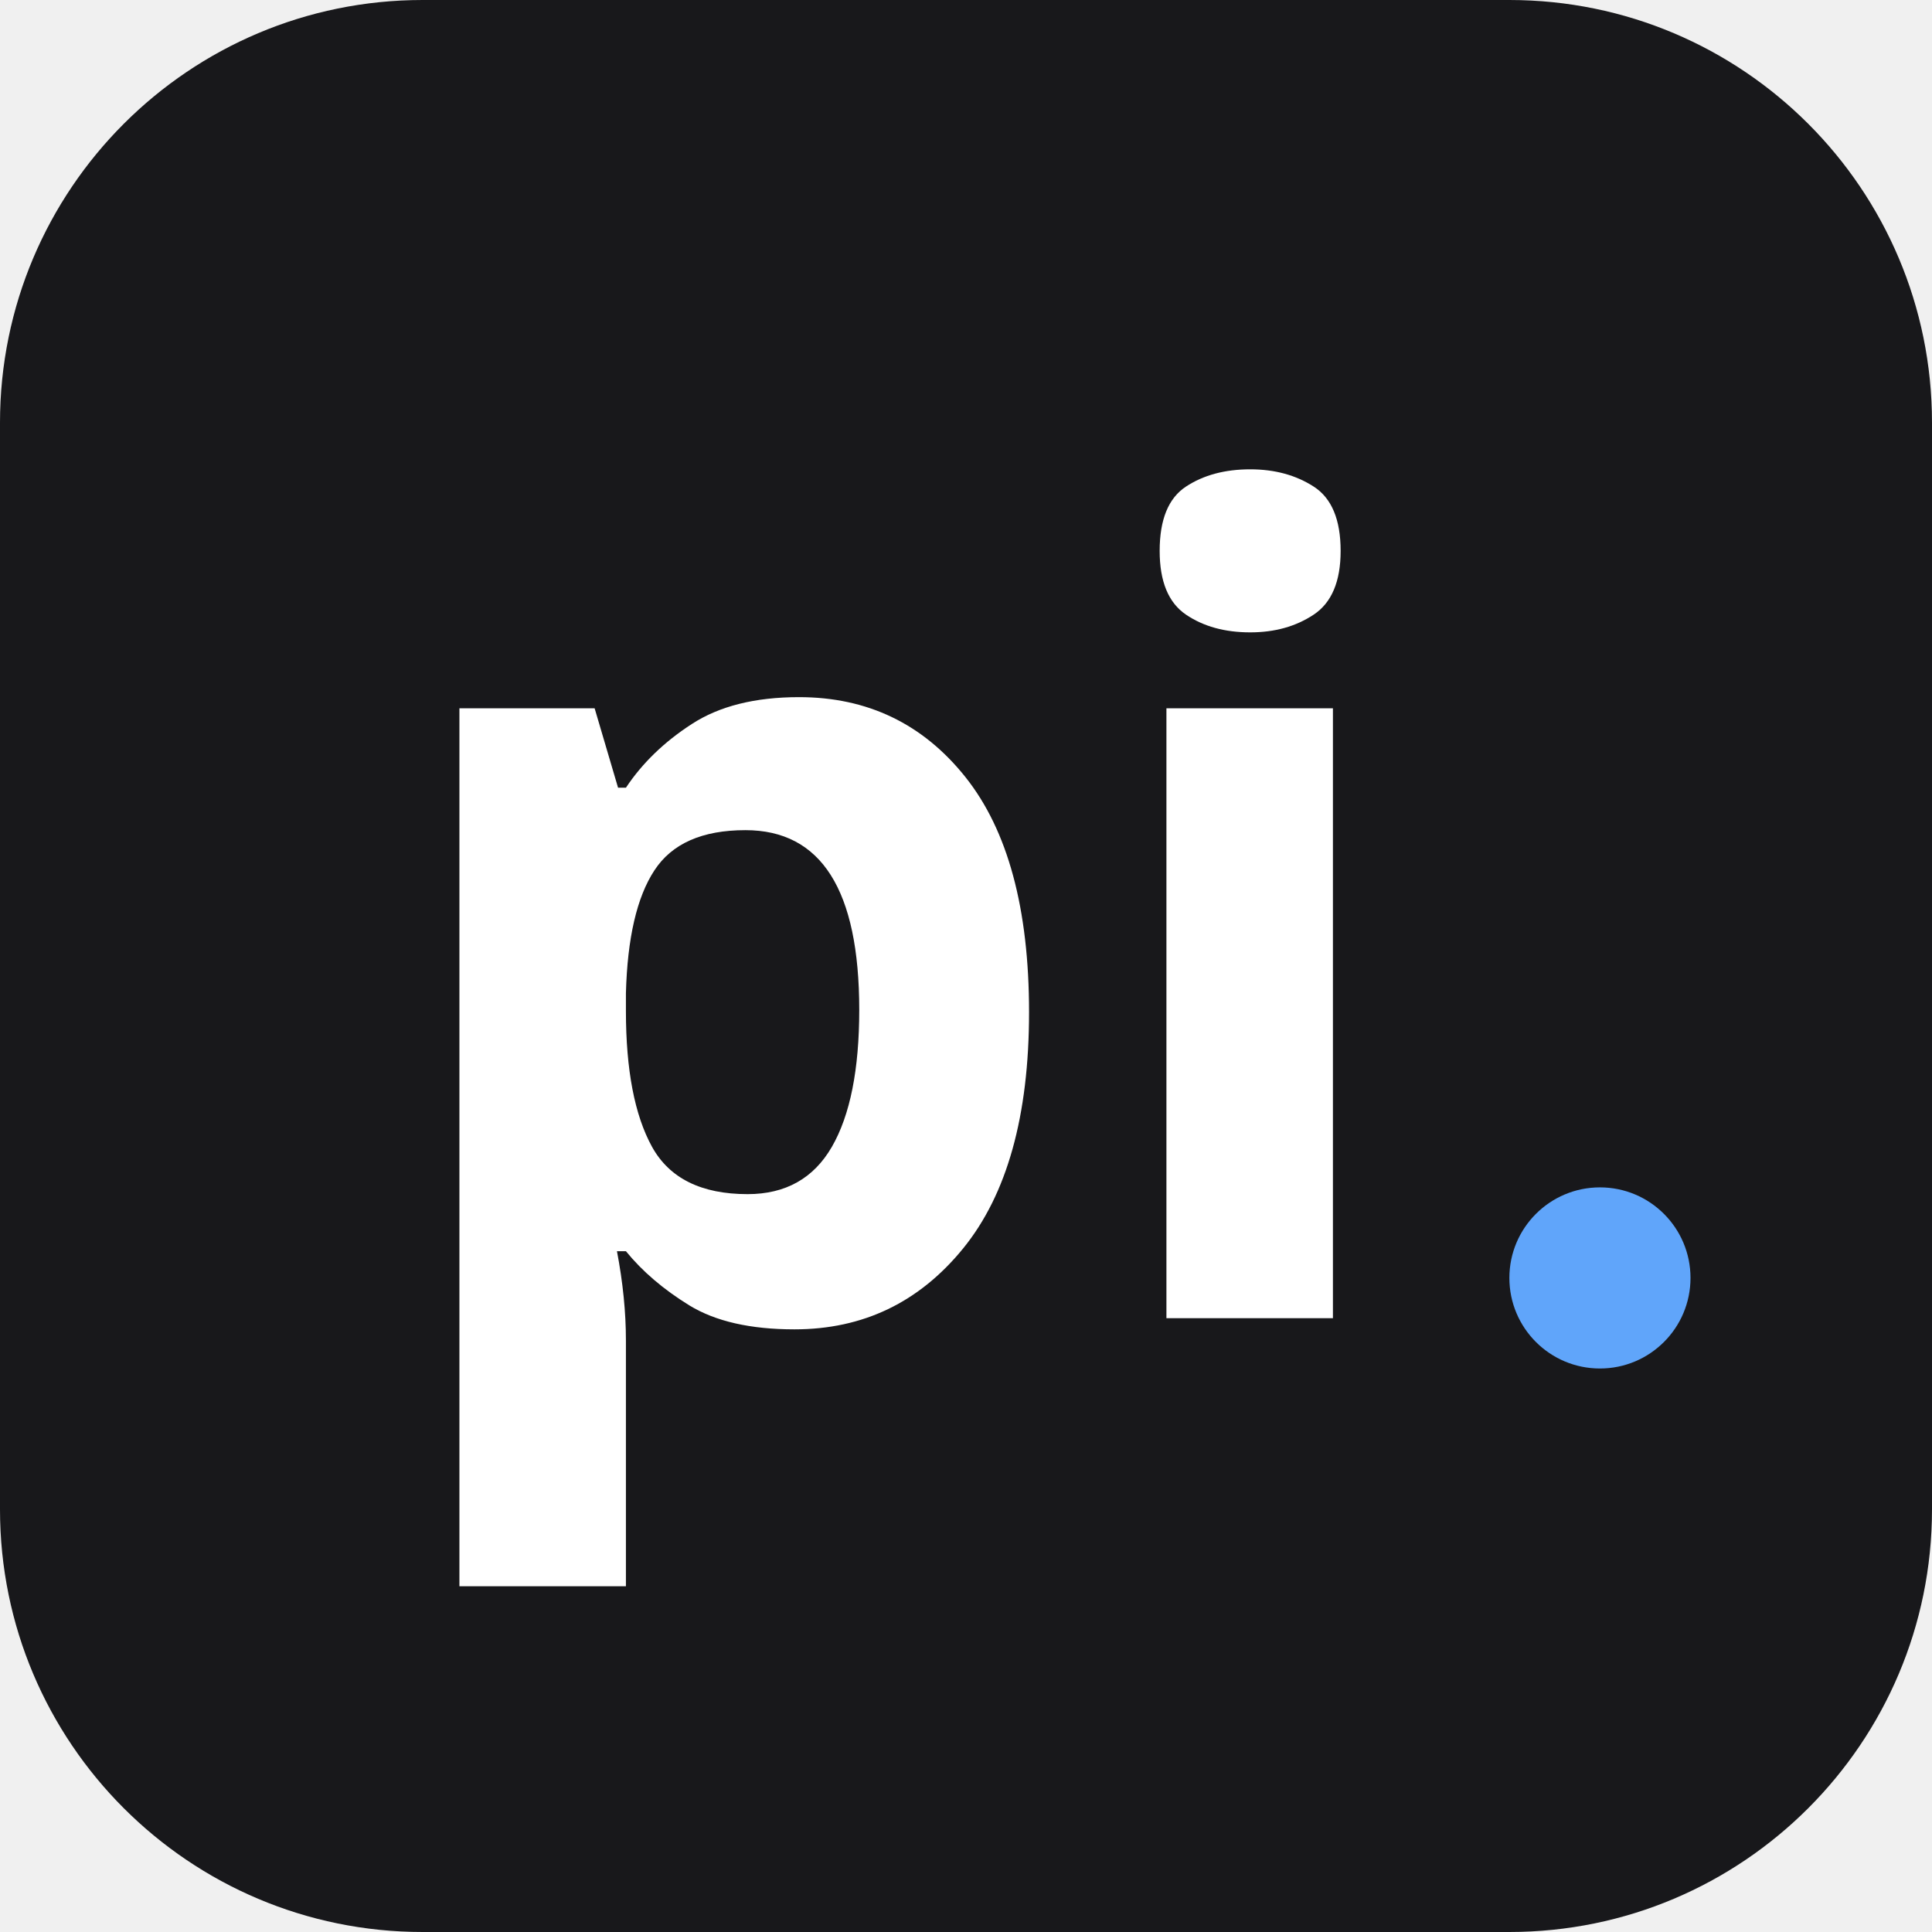
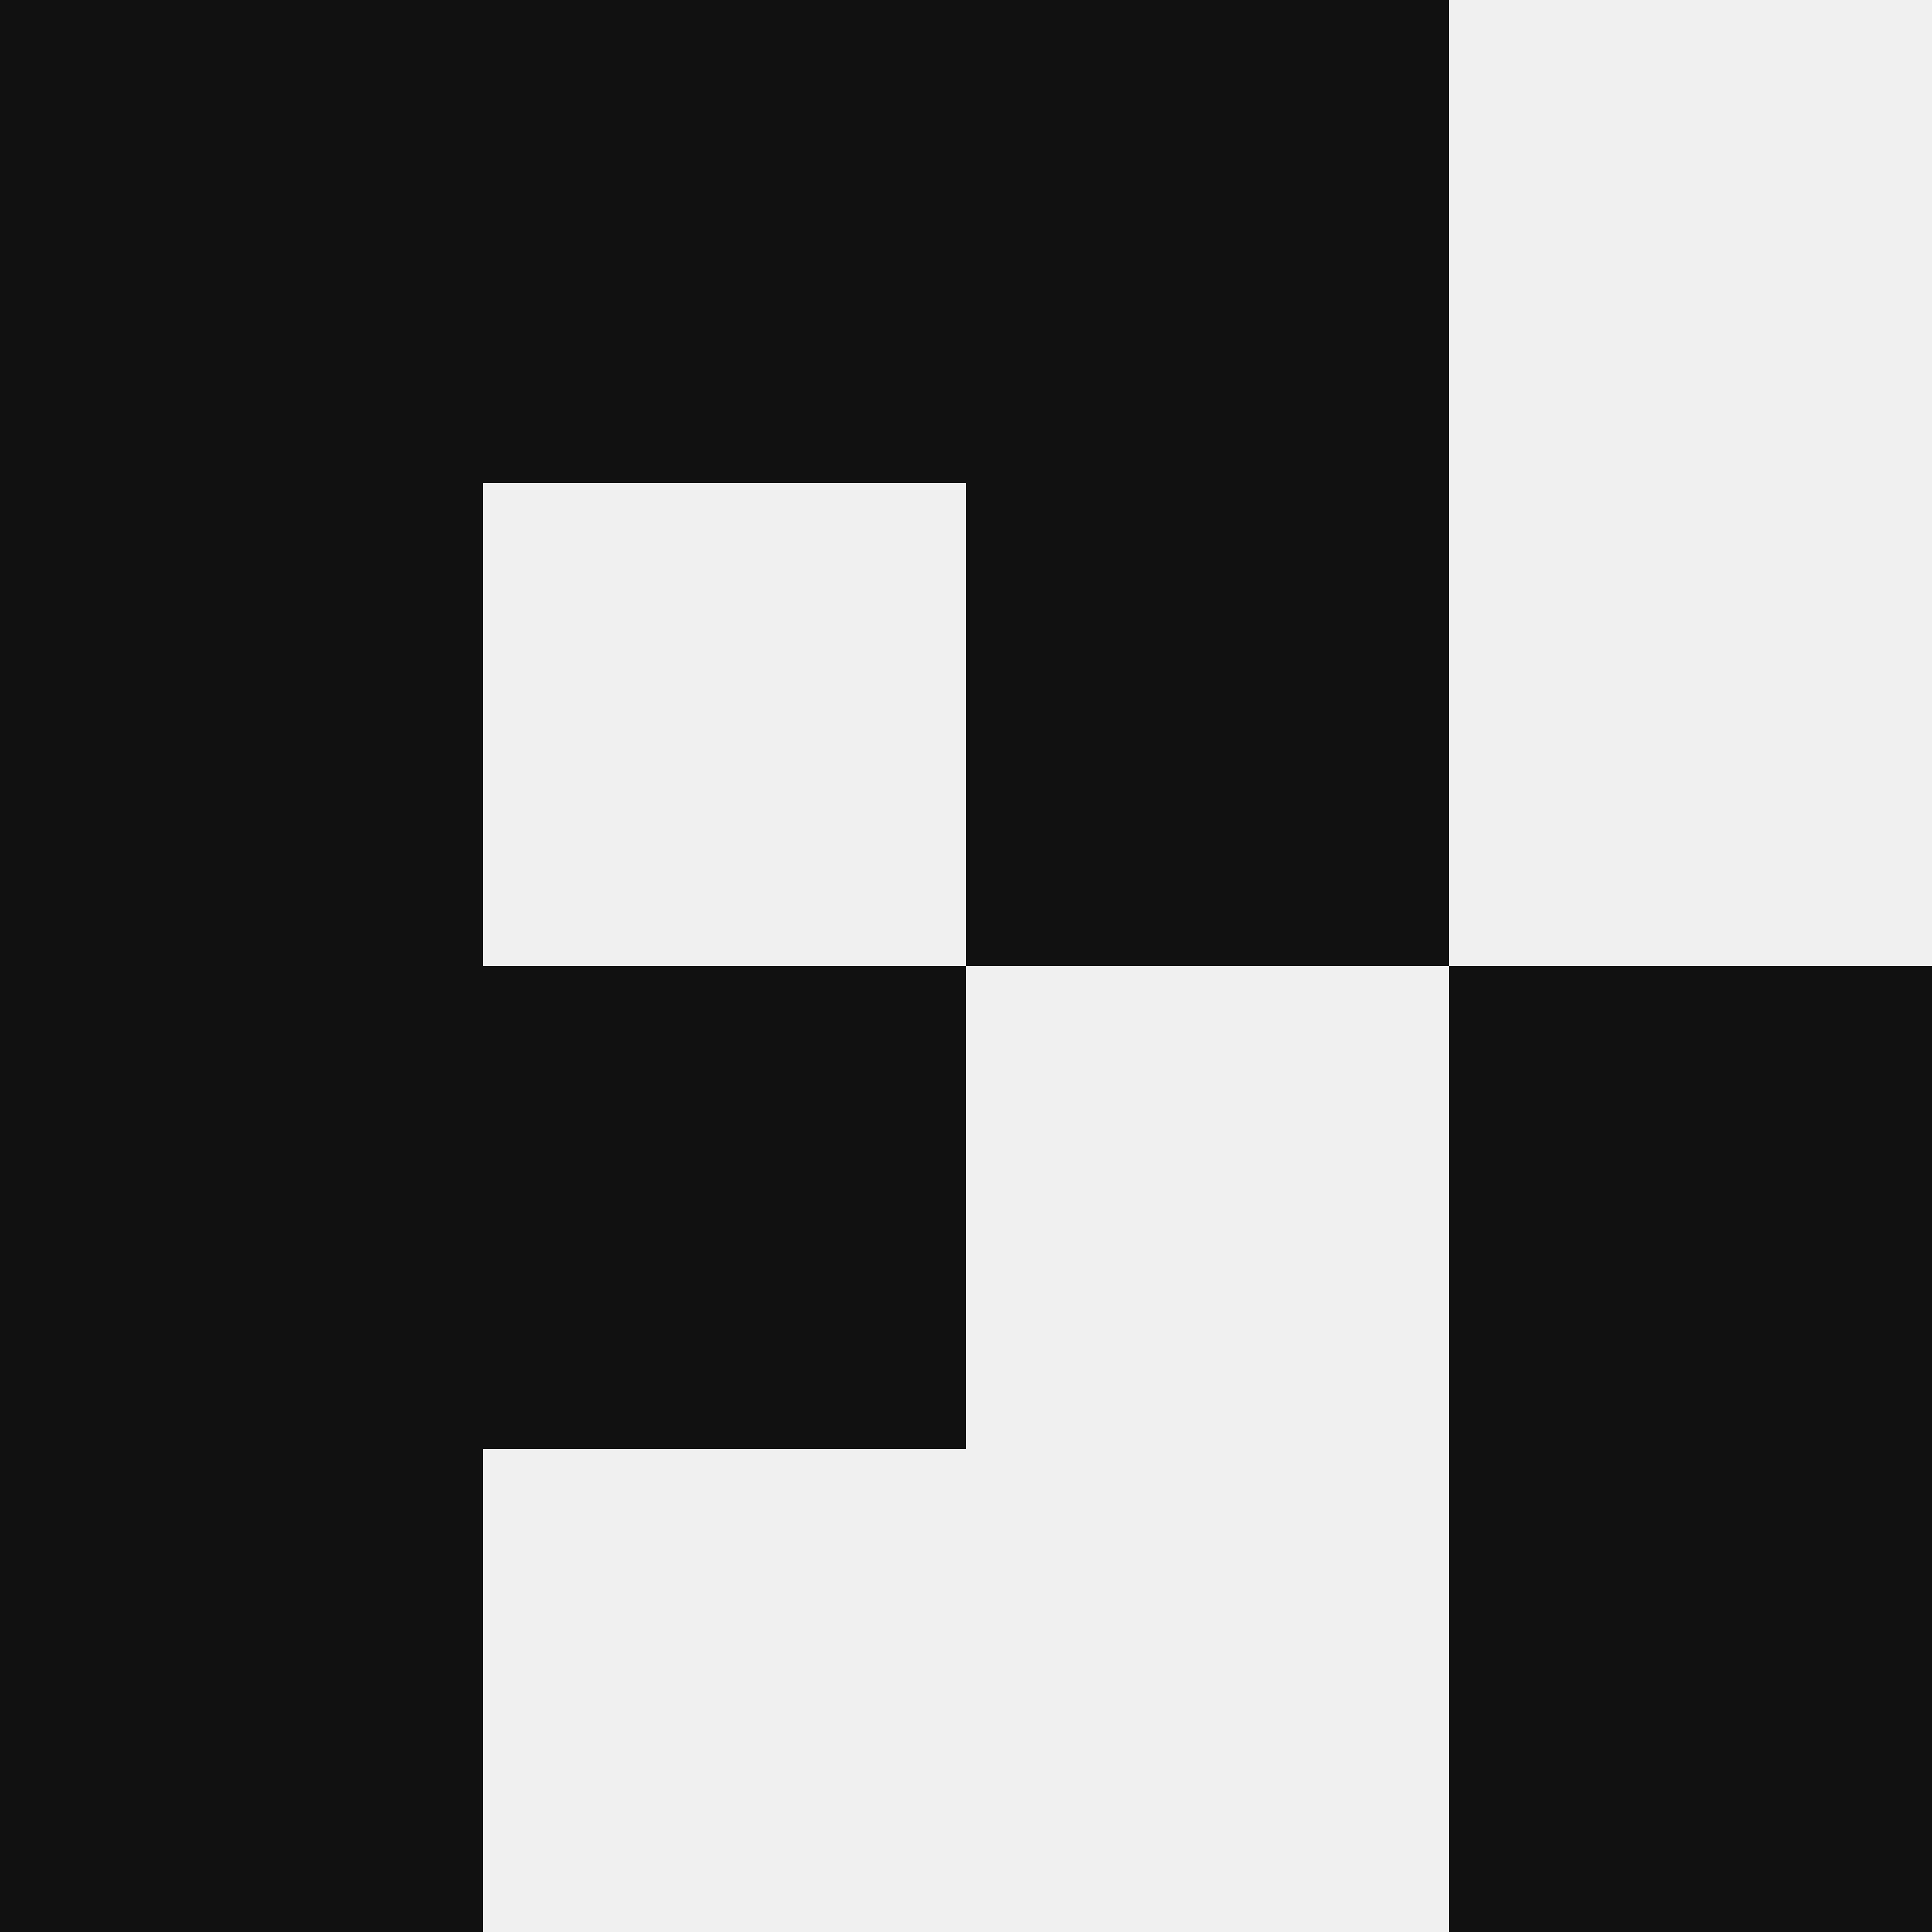
- <svg xmlns="http://www.w3.org/2000/svg" viewBox="0 0 192 192">
-   <rect width="192" height="192" rx="42" fill="#18181b" />
-   <text x="37" y="131" font-family="sans-serif" font-size="111" font-weight="700" fill="white">pi</text>
-   <circle cx="159" cy="127" r="9" fill="#60a5fa" />
+ <svg xmlns="http://www.w3.org/2000/svg" width="560" height="560" fill="none" viewBox="0 0 560 560">
+   <style>
+     .mark {
+       fill: #111111;
+     }
+ 
+     @media (prefers-color-scheme: dark) {
+       .mark {
+         fill: #f6f6f6;
+       }
+     }
+   </style>
+   <path class="mark" d="M420 280H280V140H0V0H420V280Z" />
+   <path class="mark" d="M560 560H420V280H560V560Z" />
+   <path class="mark" d="M140 560H0V140H140V280H280V420H140V560Z" />
</svg>
